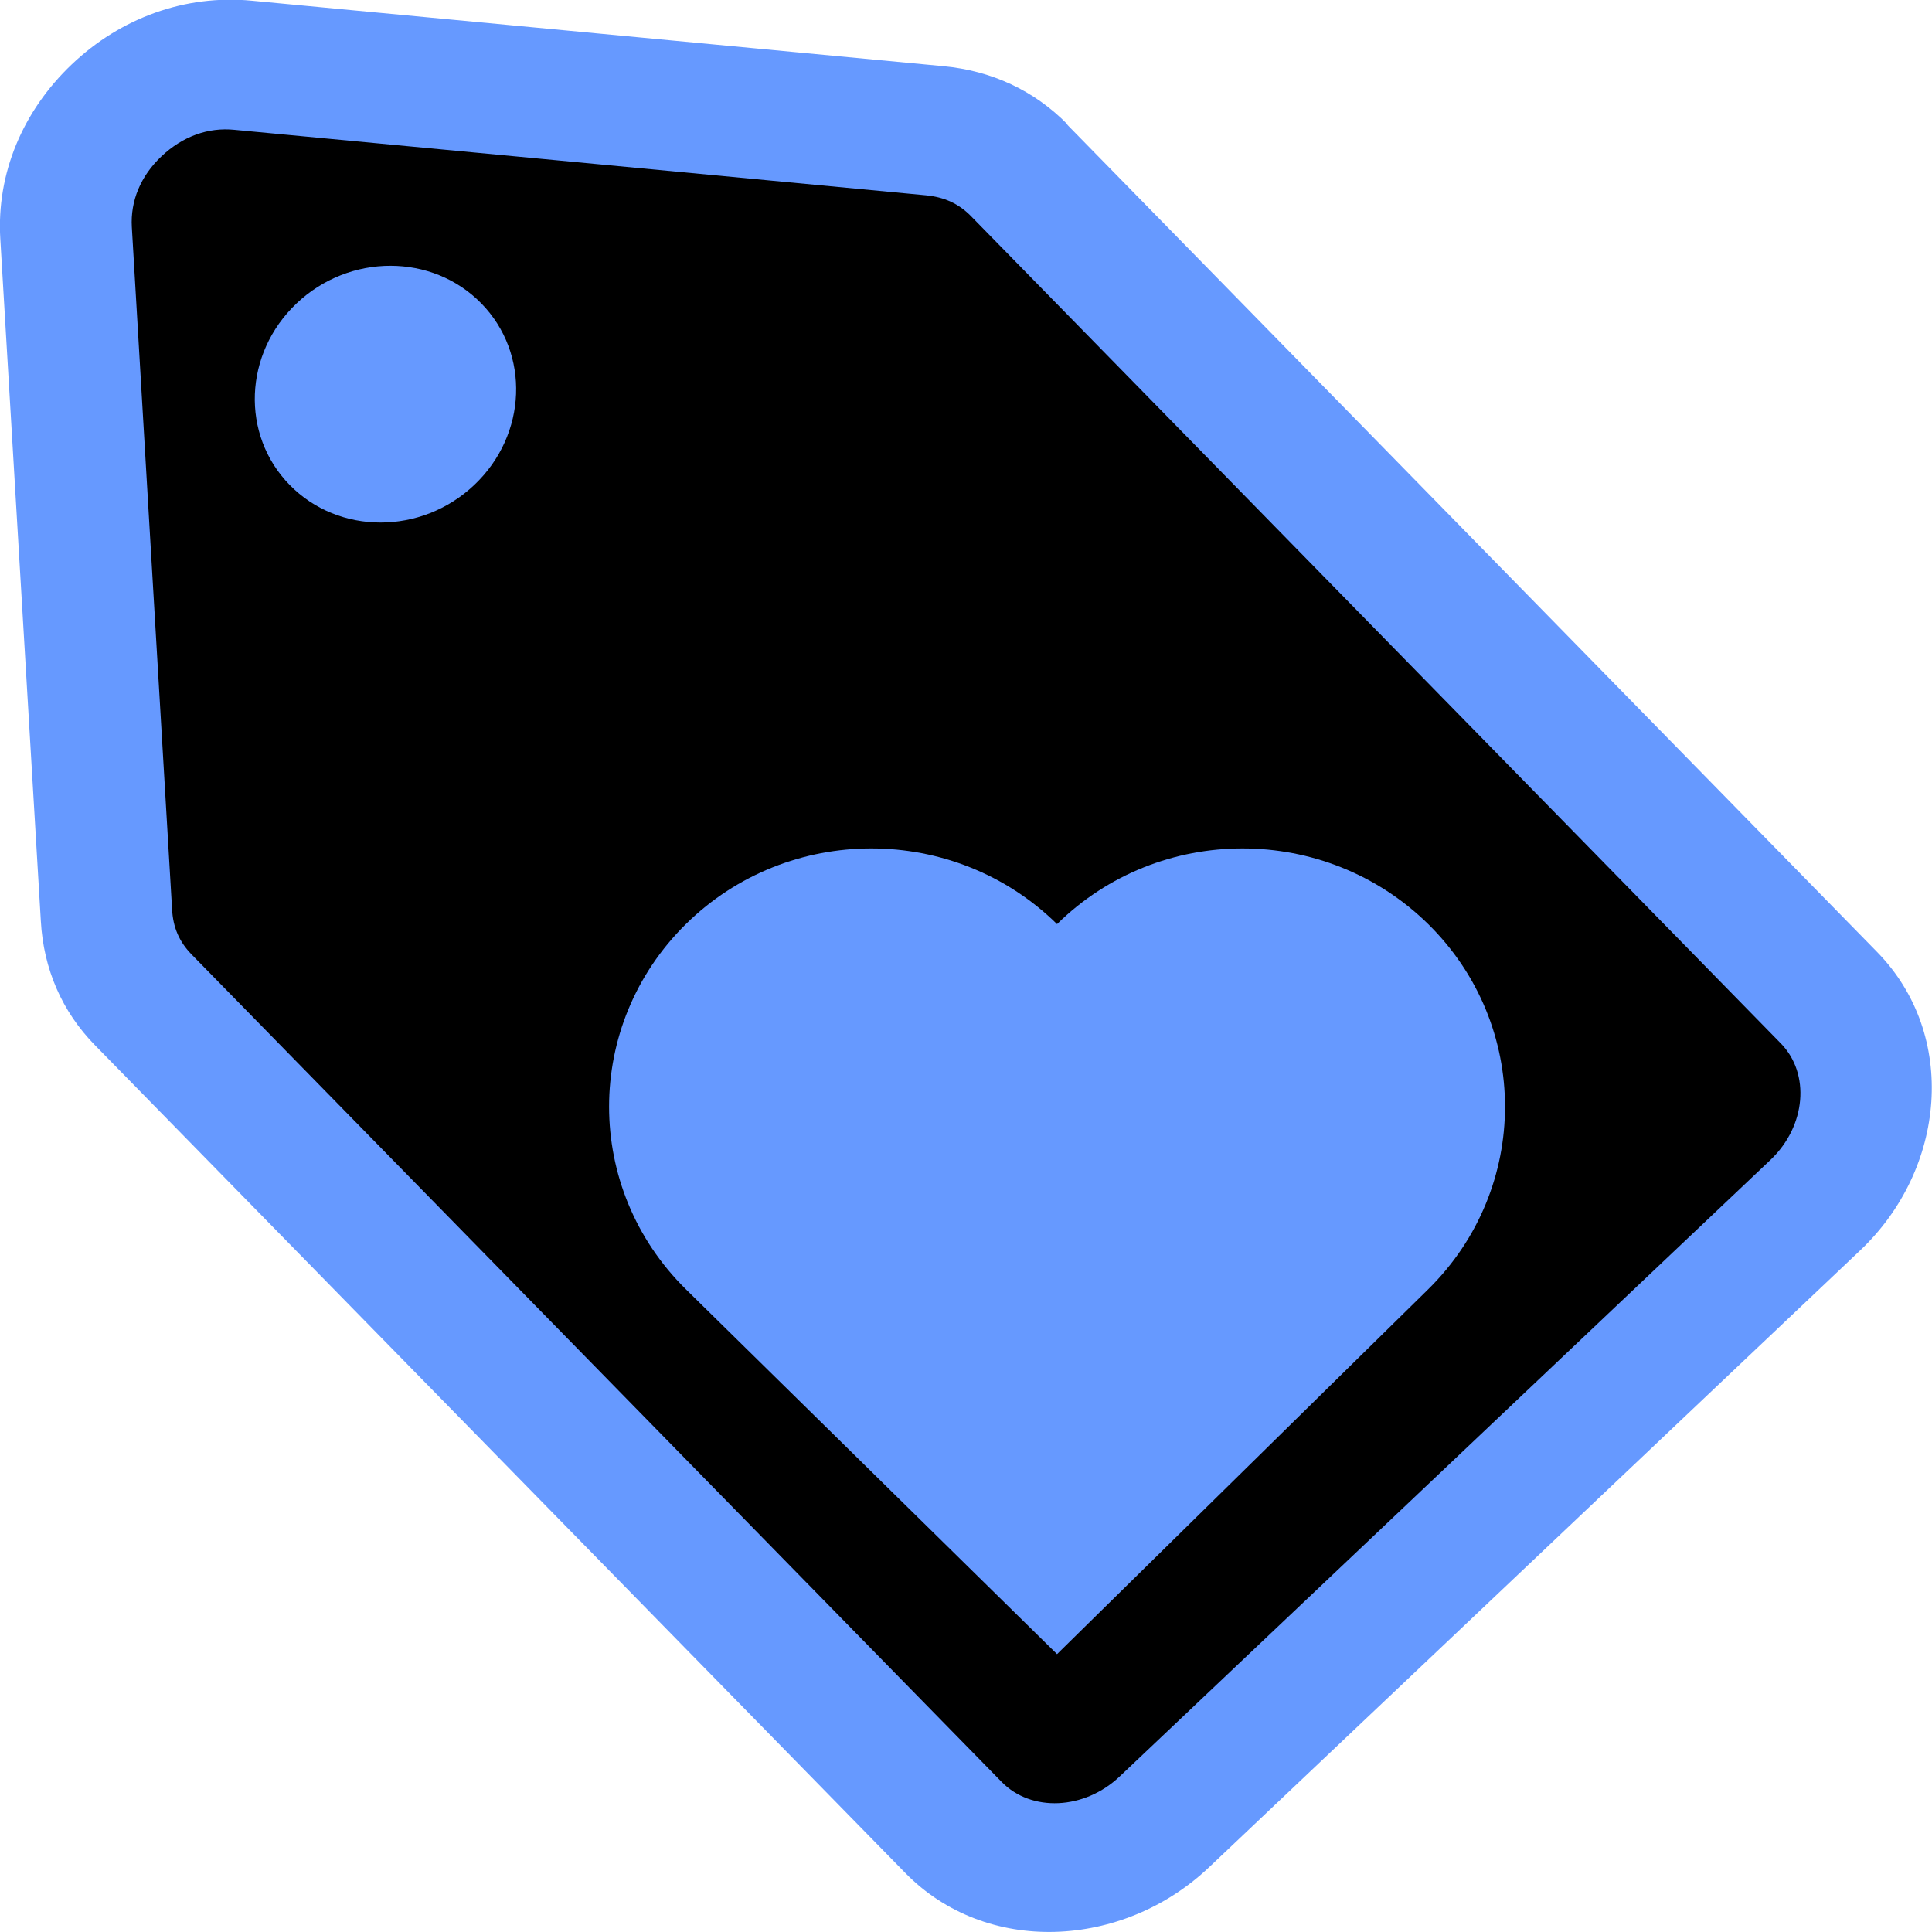
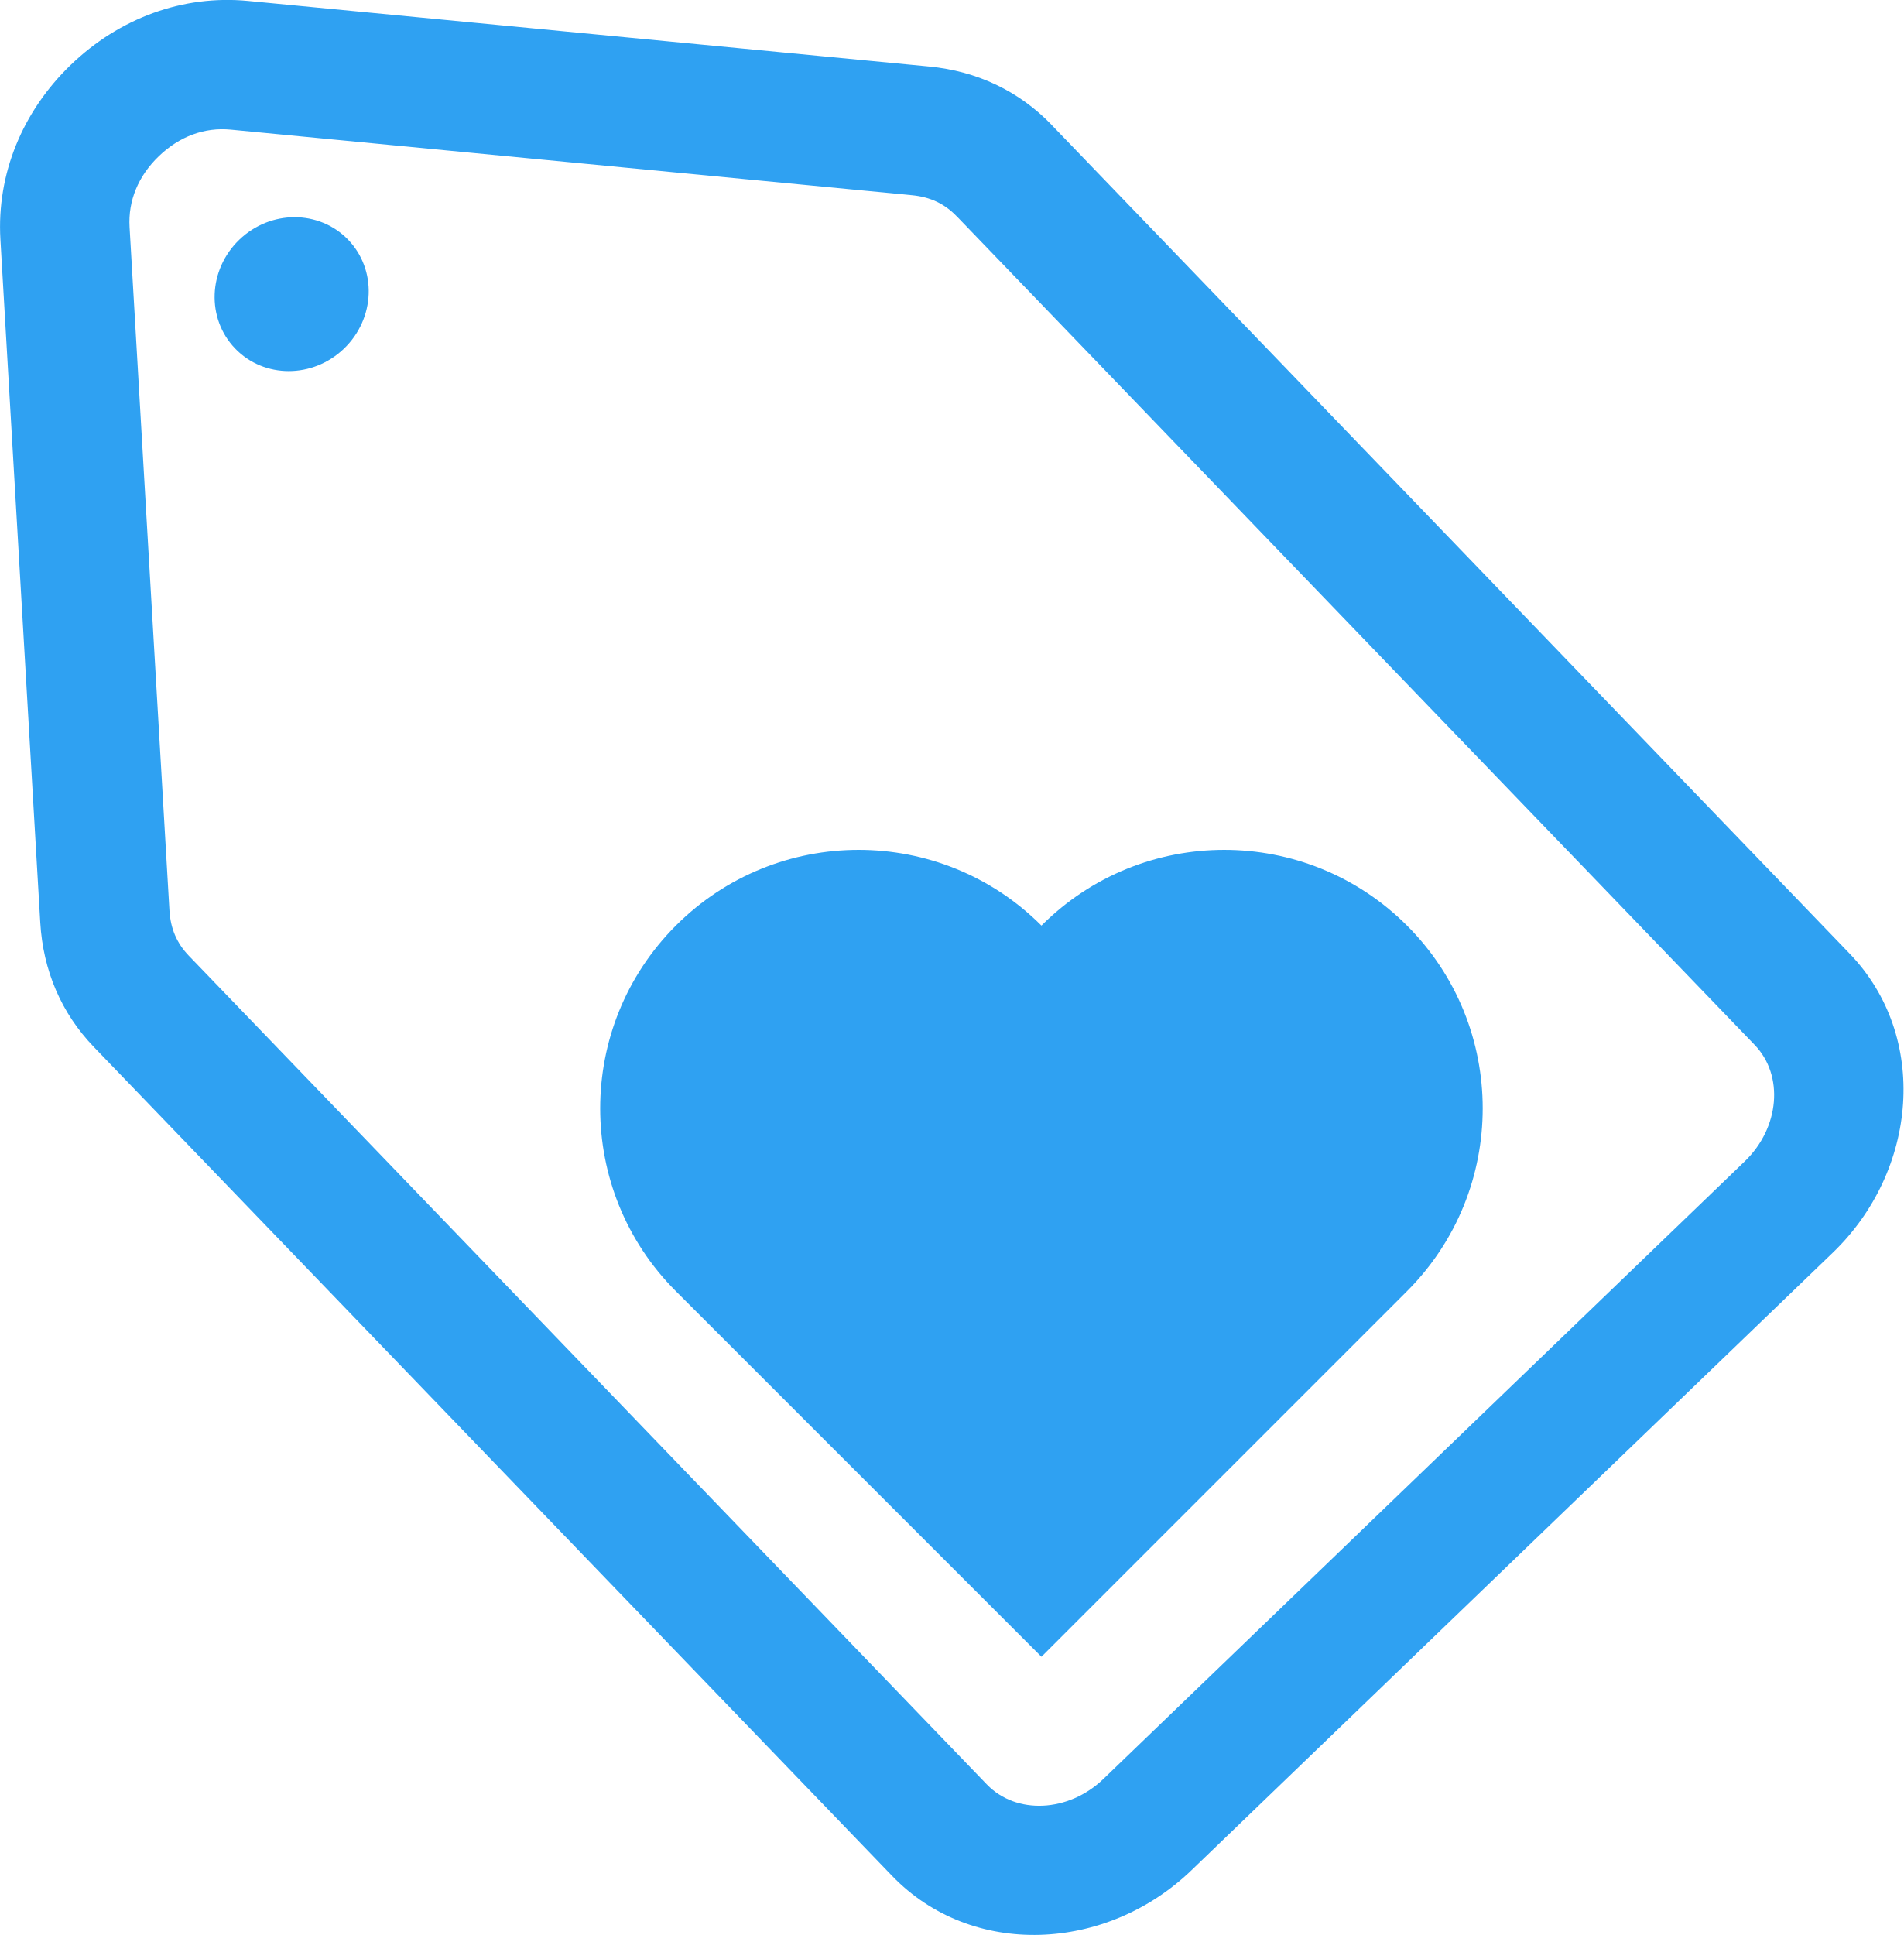
- <svg xmlns="http://www.w3.org/2000/svg" xml:space="preserve" width="10.141mm" height="10.142mm" version="1.1" style="shape-rendering:geometricPrecision; text-rendering:geometricPrecision; image-rendering:optimizeQuality; fill-rule:evenodd; clip-rule:evenodd" viewBox="0 0 64.33 64.33">
+ <svg xmlns="http://www.w3.org/2000/svg" xml:space="preserve" width="22.204mm" height="22.571mm" version="1.1" style="shape-rendering:geometricPrecision; text-rendering:geometricPrecision; image-rendering:optimizeQuality; fill-rule:evenodd; clip-rule:evenodd" viewBox="0 0 285.02 289.73">
  <defs>
    <style type="text/css">
   
-     .fil1 {fill:black}
-     .fil0 {fill:#6699FF}
+     .fil0 {fill:#2FA1F2}
   
  </style>
  </defs>
  <g id="Layer_x0020_1">
-     <g id="_2214028764816">
-       <path class="fil0" d="M35.54 4.15l26.97 27.55c2.7,2.76 2.3,7.23 -0.57,9.94l-21.68 20.54c-2.87,2.72 -7.42,2.95 -10.12,0.18l-26.97 -27.55c-1.11,-1.13 -1.72,-2.55 -1.81,-4.14l-1.35 -22.72c-0.13,-2.18 0.75,-4.26 2.38,-5.81 1.63,-1.55 3.78,-2.33 5.99,-2.12l23.03 2.18c1.61,0.15 3.03,0.81 4.14,1.94z" />
-       <path class="fil1" d="M32.33 7.19l26.97 27.55c0.99,1.01 0.84,2.75 -0.33,3.87l-21.68 20.54c-1.18,1.12 -2.95,1.2 -3.94,0.18l-26.97 -27.55c-0.41,-0.42 -0.62,-0.9 -0.65,-1.51l-0.75 -12.7 -0.59 -10.01c-0.05,-0.87 0.29,-1.7 0.99,-2.36 0.7,-0.66 1.55,-0.97 2.43,-0.88l10.15 0.96 12.87 1.22c0.62,0.06 1.1,0.28 1.51,0.7z" />
-       <circle class="fil0" transform="matrix(0.281625 -0.266792 0.261165 0.266792 12.8361 13.1223)" r="11.33" />
-       <path class="fil0" d="M47.56 42.93l-12.36 12.15 -12.36 -12.15c-3.41,-3.36 -3.41,-8.8 0,-12.16 3.41,-3.36 8.94,-3.36 12.36,0 3.41,-3.36 8.94,-3.36 12.36,0 3.41,3.36 3.41,8.8 0,12.16z" />
+     <g id="_1838261752352">
+       <path class="fil0" d="M157.46 18.7l119.49 124.08c11.98,12.44 10.2,32.54 -2.51,44.78l-96.04 92.48c-12.71,12.24 -32.86,13.27 -44.84,0.82l-119.49 -124.08c-4.9,-5.08 -7.62,-11.48 -8.04,-18.64l-5.97 -102.3c-0.57,-9.81 3.32,-19.18 10.55,-26.14 7.23,-6.96 16.74,-10.5 26.52,-9.56l102.01 9.82c7.13,0.69 13.42,3.65 18.32,8.73zm-14.21 13.68l119.49 124.08c4.4,4.57 3.74,12.39 -1.48,17.42l-96.04 92.48c-5.22,5.02 -13.06,5.39 -17.46,0.82l-119.49 -124.08c-1.8,-1.87 -2.74,-4.07 -2.9,-6.8l-3.34 -57.2 -2.63 -45.1c-0.23,-3.94 1.3,-7.65 4.38,-10.61 3.08,-2.97 6.85,-4.36 10.77,-3.98l44.97 4.33 57.04 5.49c2.73,0.26 4.89,1.28 6.69,3.16z" />
+       <circle class="fil0" transform="matrix(0.36894 -0.355285 0.342137 0.355285 43.6722 44.0437)" r="22.93" />
+       <path class="fil0" d="M210.68 193.33l-54.74 54.74 -54.74 -54.74c-15.11,-15.11 -15.11,-39.62 0,-54.74 15.11,-15.12 39.62,-15.12 54.74,0 15.11,-15.12 39.62,-15.12 54.74,0 15.11,15.11 15.11,39.62 0,54.74z" />
    </g>
  </g>
</svg>
